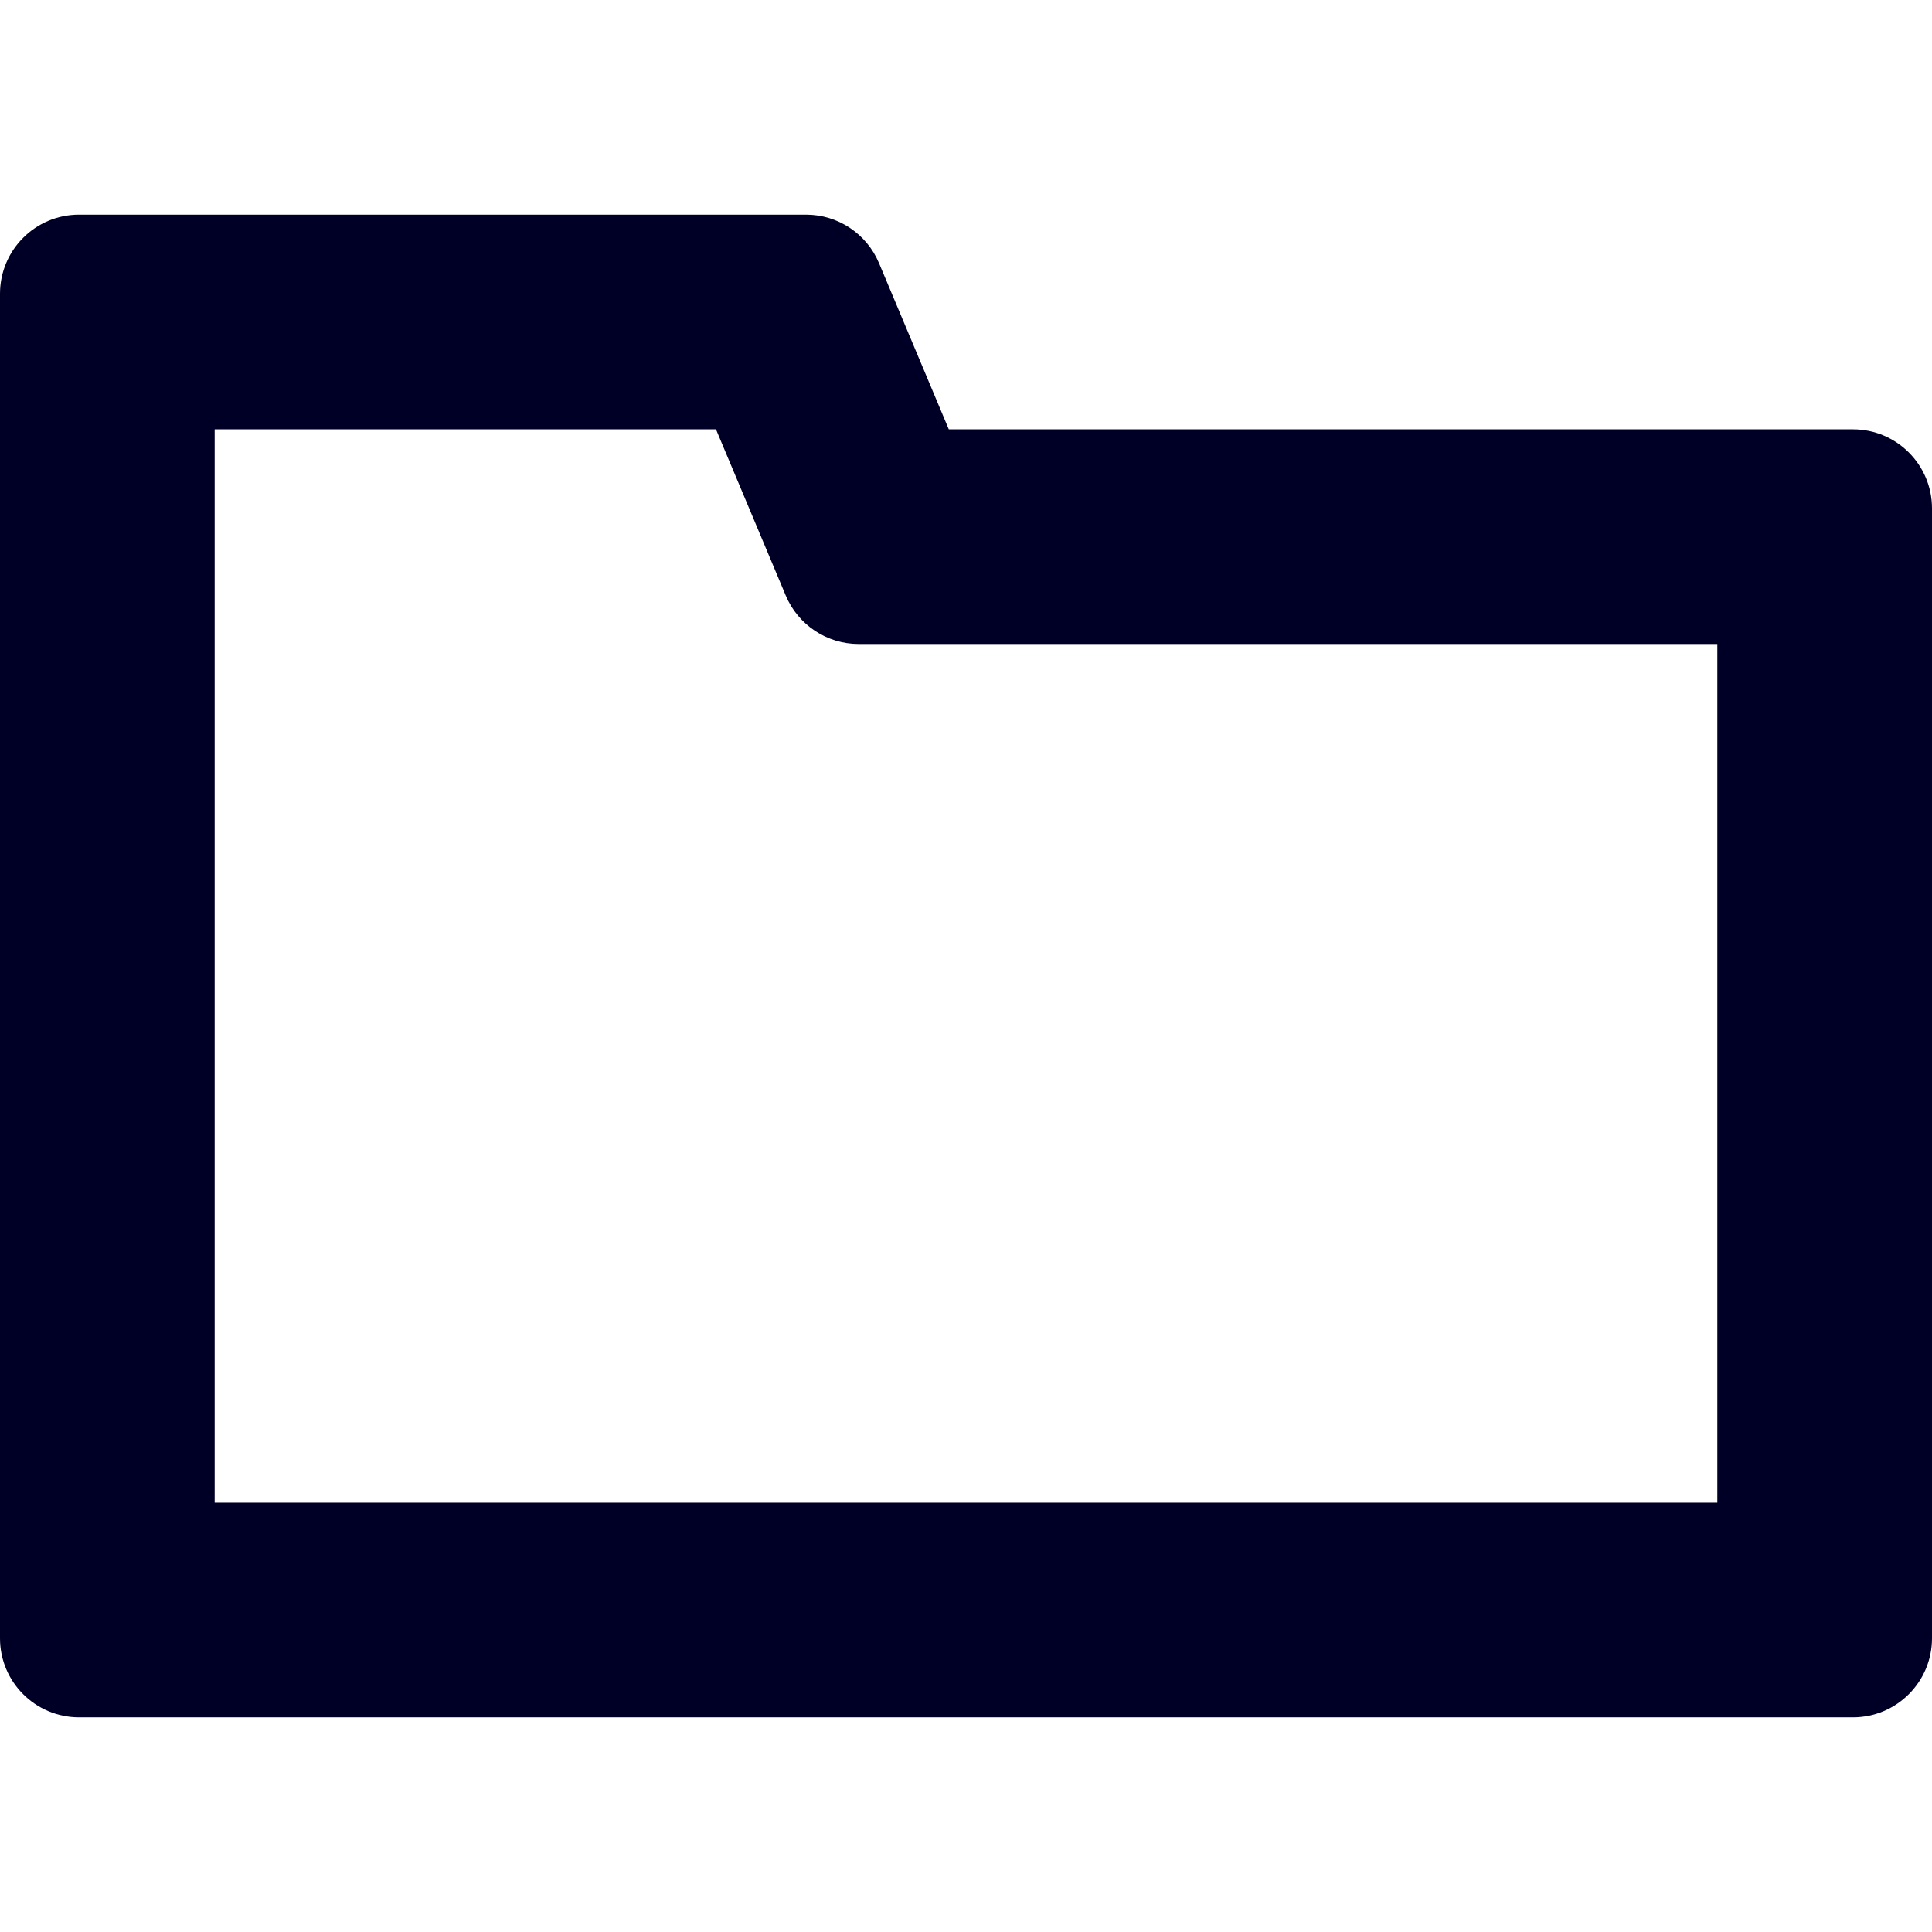
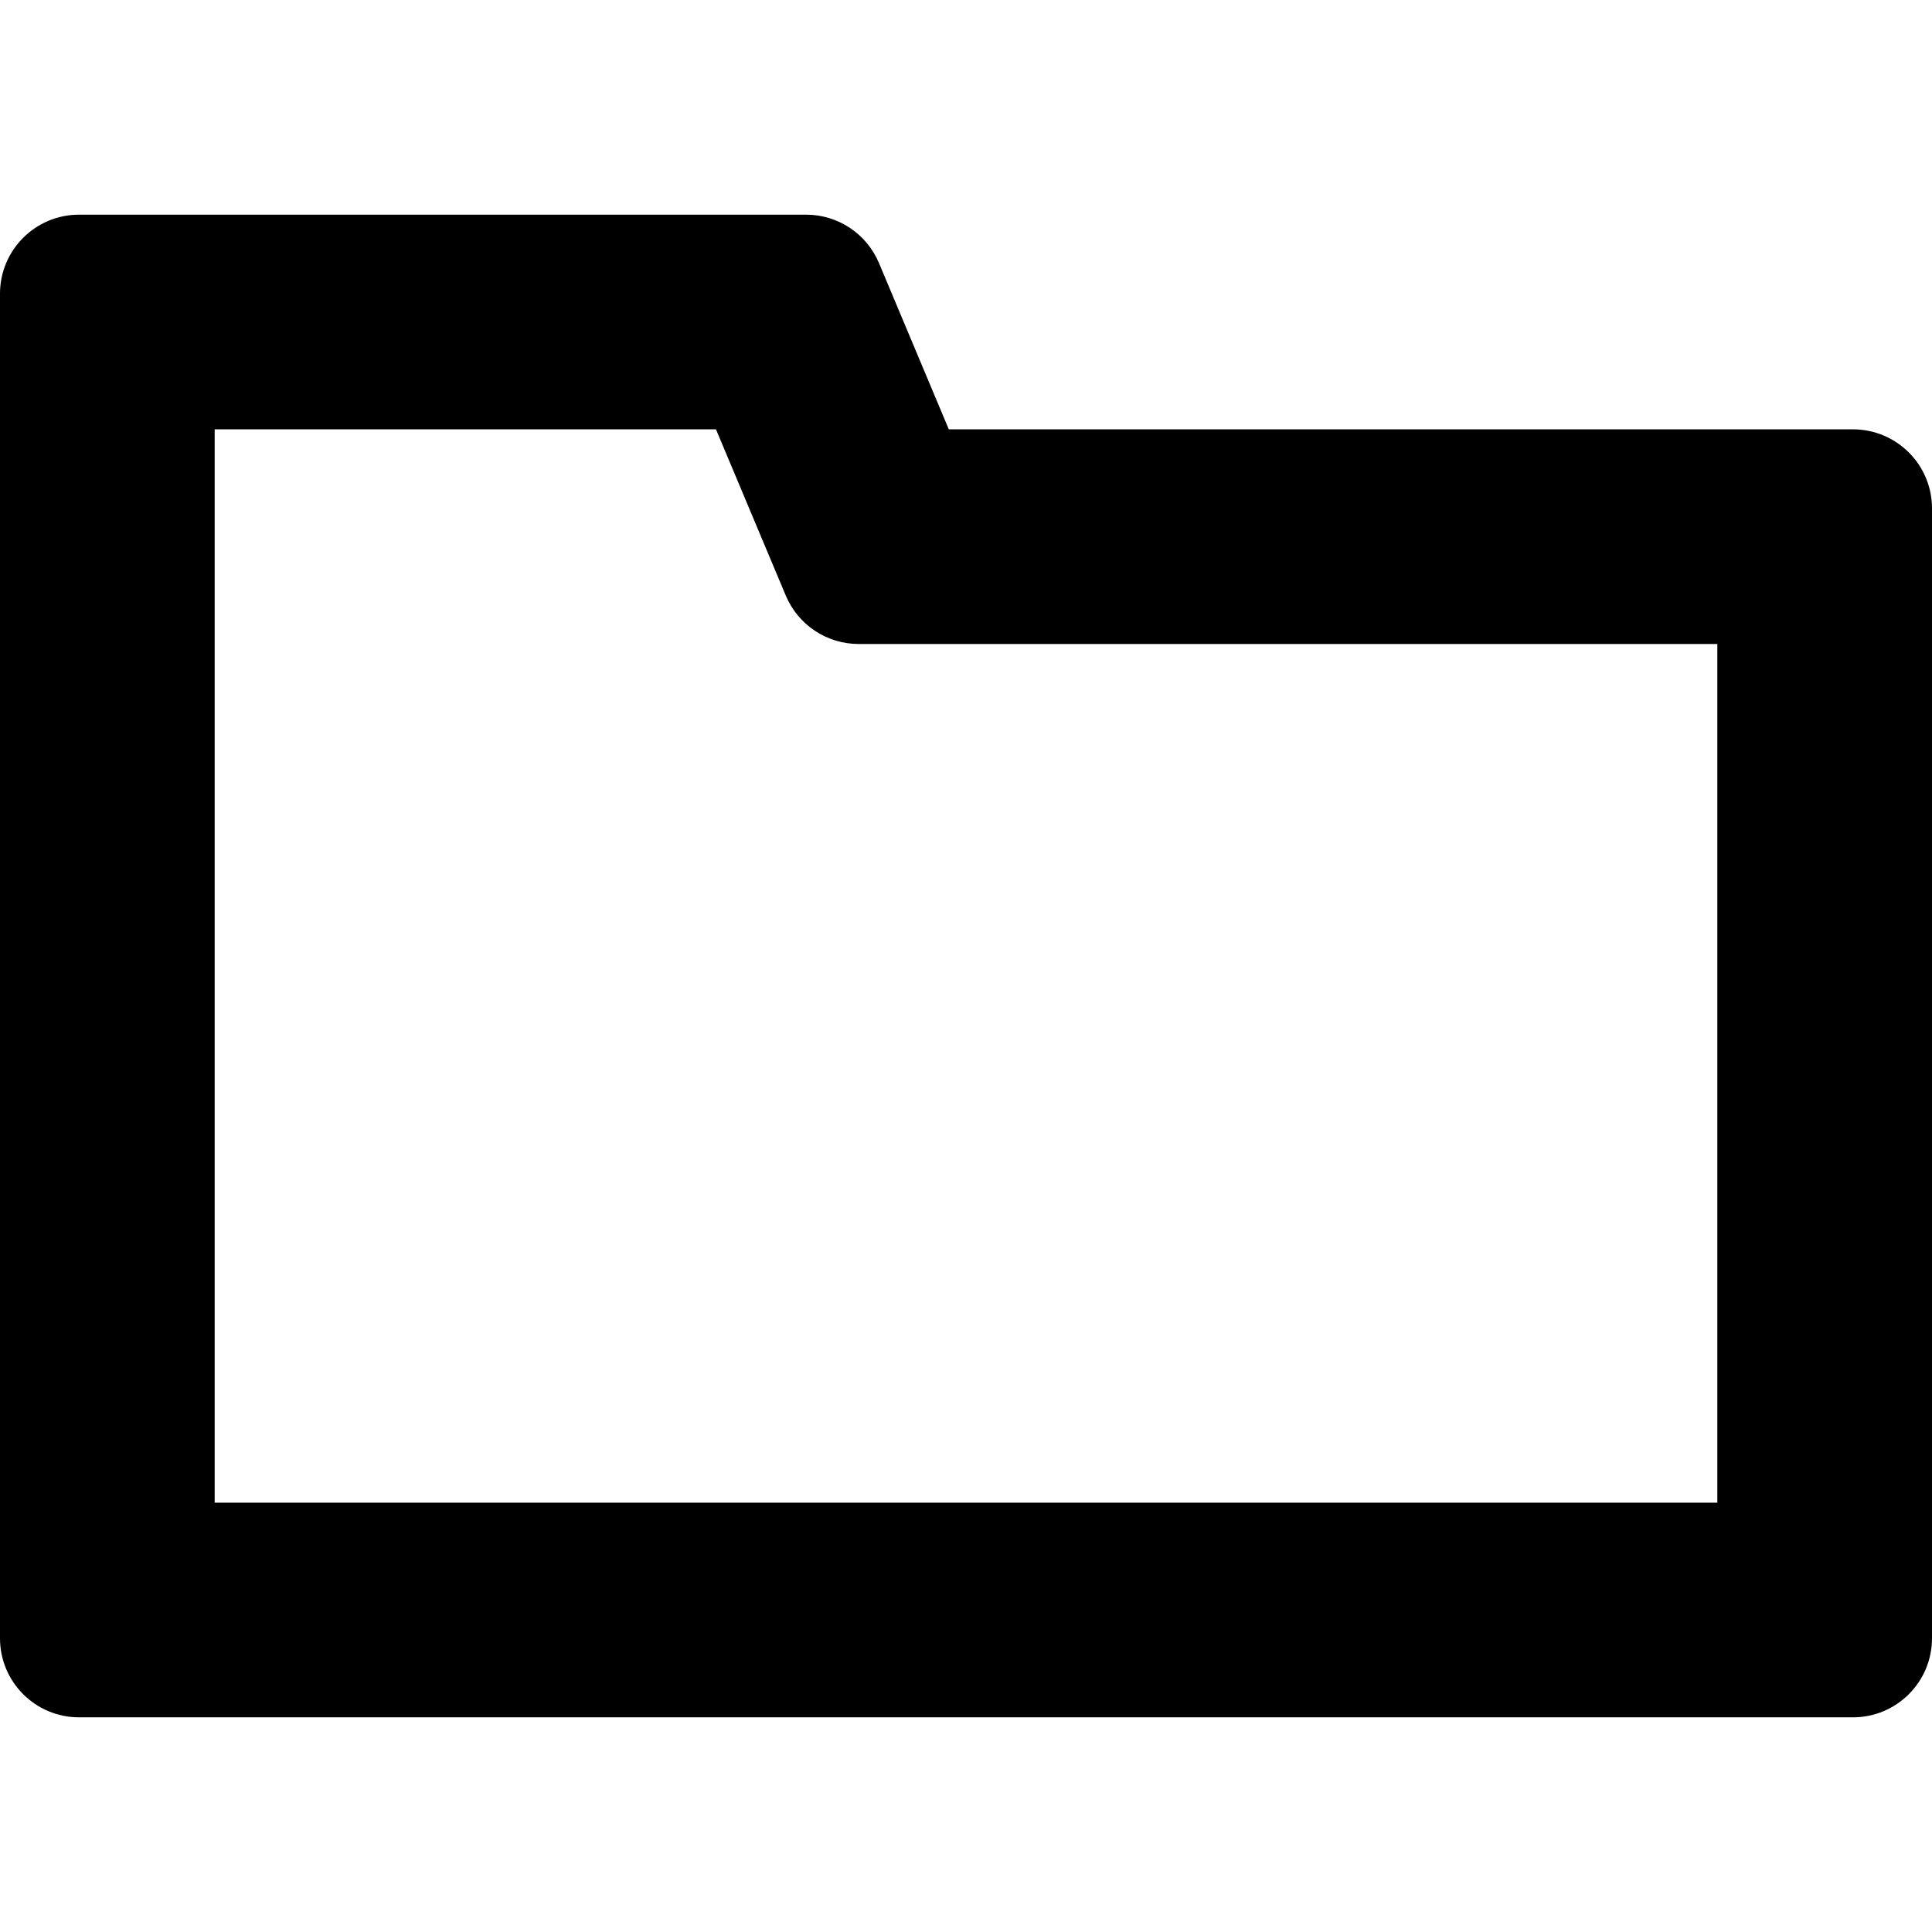
<svg xmlns="http://www.w3.org/2000/svg" width="450" height="450" viewBox="0 0 450 450">
-   <path d="M400,100H220.996L204.738,61.284A18.412,18.412,0,0,0,187.762,50H18.412A18.412,18.412,0,0,0,0,68.412V381.588A18.412,18.412,0,0,0,18.412,400H431.588A18.412,18.412,0,0,0,450,381.588V118.412A18.412,18.412,0,0,0,431.588,100Zm0,250H50V100H166.766l16.257,38.716A18.412,18.412,0,0,0,200,150H400Z" style="fill: #000026" />
+   <path d="M400,100H220.996L204.738,61.284A18.412,18.412,0,0,0,187.762,50H18.412A18.412,18.412,0,0,0,0,68.412V381.588A18.412,18.412,0,0,0,18.412,400H431.588A18.412,18.412,0,0,0,450,381.588V118.412A18.412,18.412,0,0,0,431.588,100Zm0,250H50V100H166.766l16.257,38.716A18.412,18.412,0,0,0,200,150H400Z" />
</svg>
